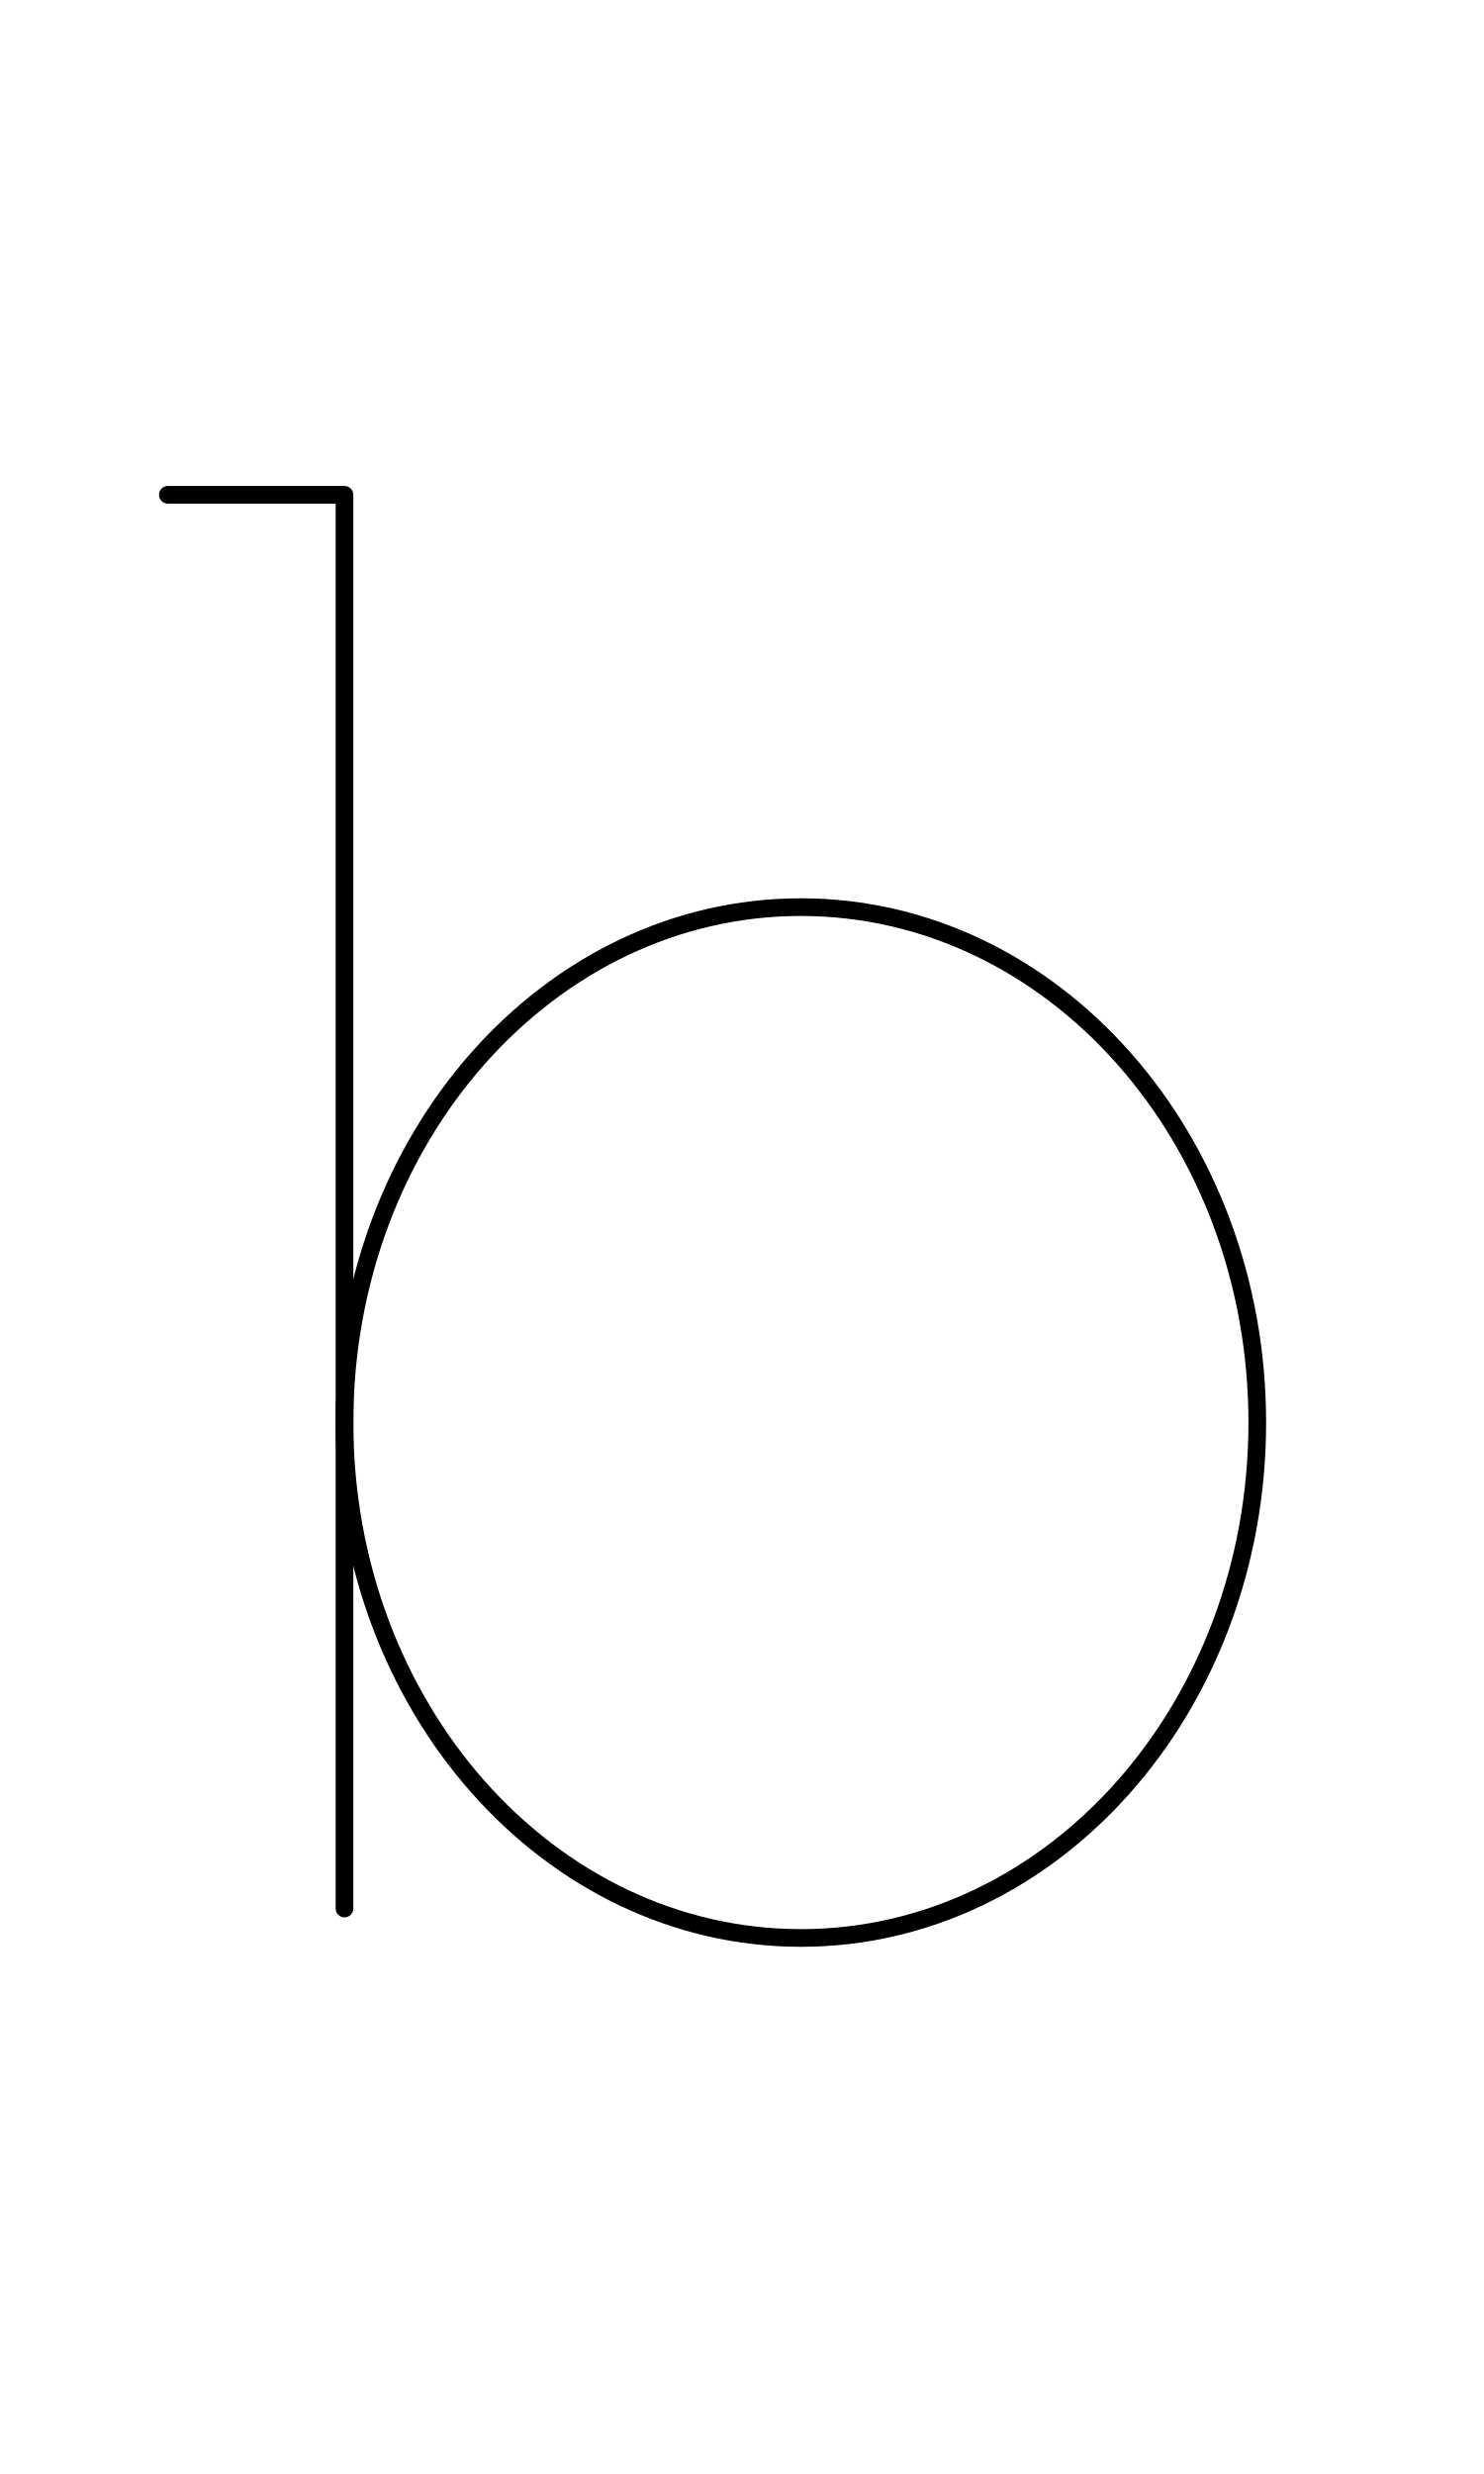
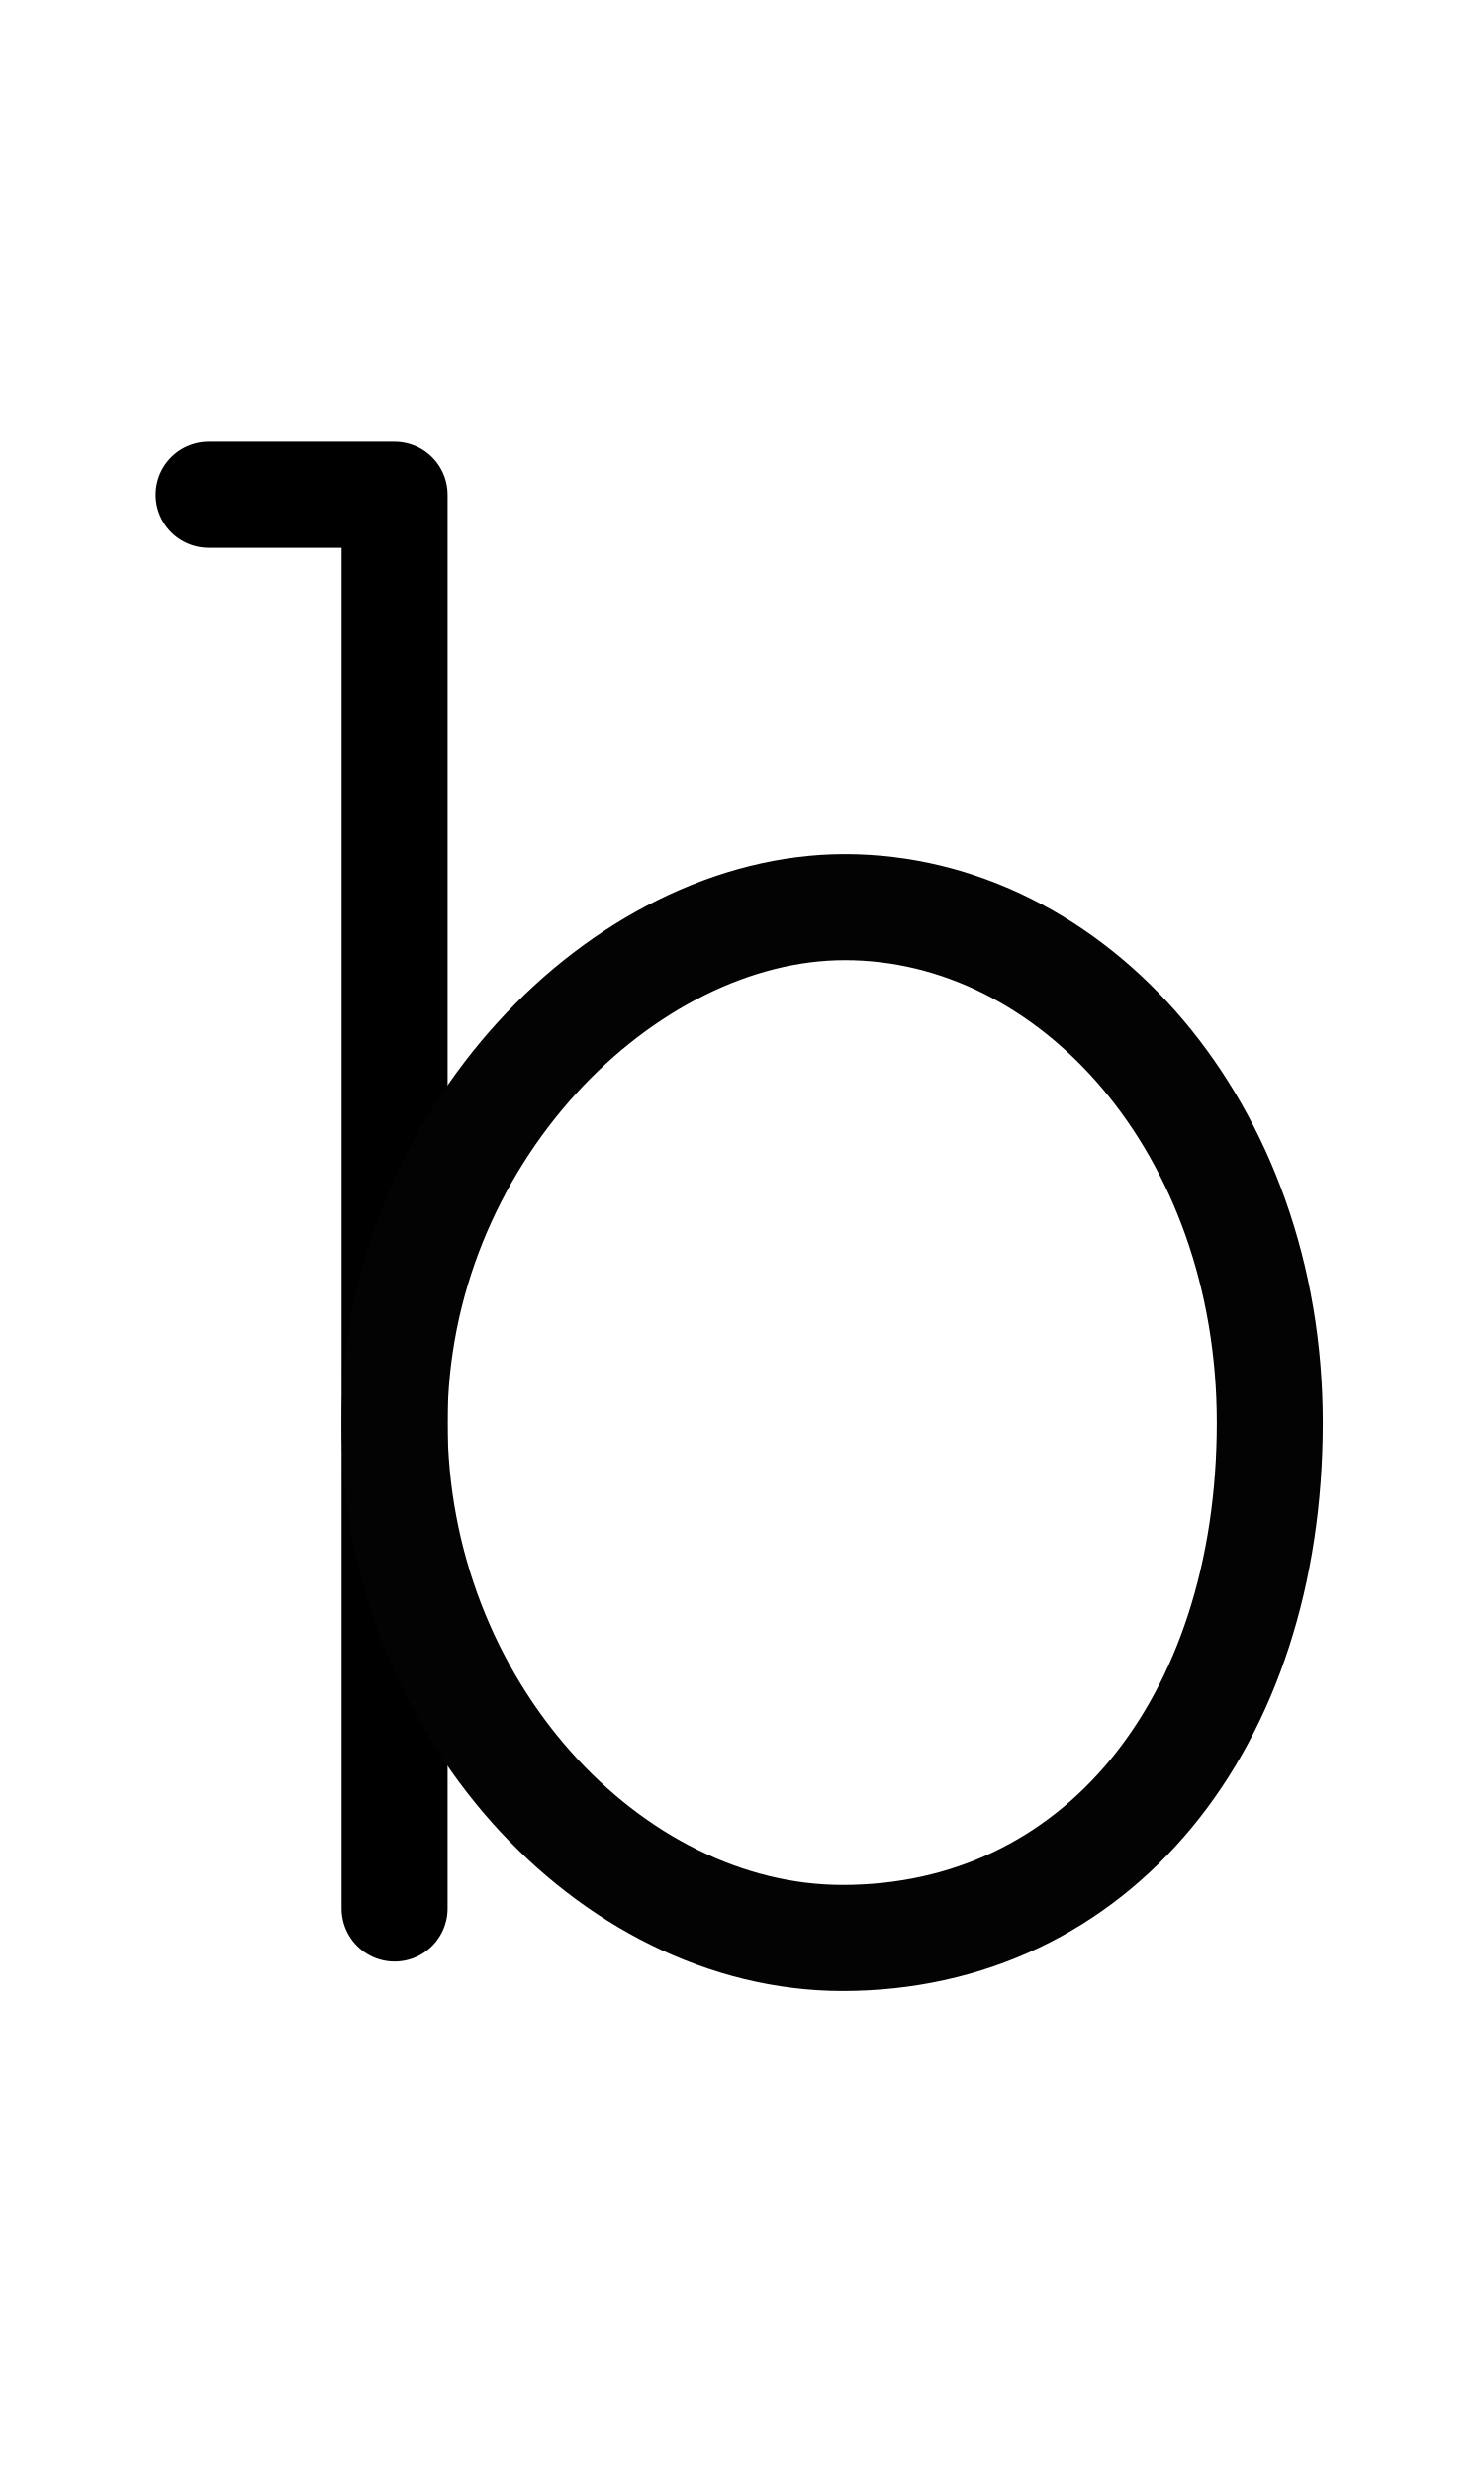
<svg xmlns="http://www.w3.org/2000/svg" width="1008" height="1680" viewBox="0 0 63 105" version="1.1" id="svg5" xml:space="preserve">
  <defs id="defs2" />
-   <g id="layer3" style="display:inline;opacity:0.5;stroke-width:3.6;stroke-dasharray:none" transform="matrix(0.8333333,0,0,0.8333333,-157.9762,-173.0963)" />
+   <g id="layer3" style="display:inline;opacity:1;stroke-width:3.6;stroke-dasharray:none" transform="matrix(0.8333333,0,0,0.8333333,-157.9762,-173.0963)" />
  <g id="layer2" style="display:inline" />
  <g id="layer1" style="display:inline">
-     <path id="ellipse286" style="display:inline;fill:none;stroke:#000000;stroke-width:0.75;stroke-linecap:round;stroke-linejoin:round" d="m 14.625,60.375 c 0,6.041 2.169,11.509 5.675,15.468 3.506,3.959 8.35,6.407 13.7,6.407 5.35,0 10.194,-2.448 13.7,-6.407 3.506,-3.959 5.675,-9.427 5.675,-15.468 0,-6.041 -2.169,-11.509 -5.675,-15.468 -3.506,-3.959 -8.35,-6.407 -13.7,-6.407 -5.35,0 -10.194,2.448 -13.7,6.407 -3.506,3.959 -5.675,9.427 -5.675,15.468 z" />
-     <path style="display:inline;fill:none;stroke:#000000;stroke-width:0.75;stroke-linecap:round;stroke-linejoin:round;stroke-dasharray:none" d="m 7.125,21 h 7.5 v 39.531 l 0,20.469" id="path287" />
+     <path style="display:inline;fill:none;stroke:#000000;stroke-width:4.5;stroke-linecap:round;stroke-linejoin:round;stroke-dasharray:none" d="m 8.86,21 h 7.891 v 38.745 21.255" id="path287" />
+     <path id="path2079" style="fill:none;stroke:#030303;stroke-width:4.5;stroke-linecap:round;stroke-linejoin:round" d="m 53.906,60.375 c 0,12.823 -7.383,21.875 -18.139,21.875 -9.876,0 -19.017,-9.794 -19.017,-21.875 0,-12.081 9.727,-21.875 19.115,-21.875 9.681,0 18.041,9.37 18.041,21.875 z" />
  </g>
</svg>
